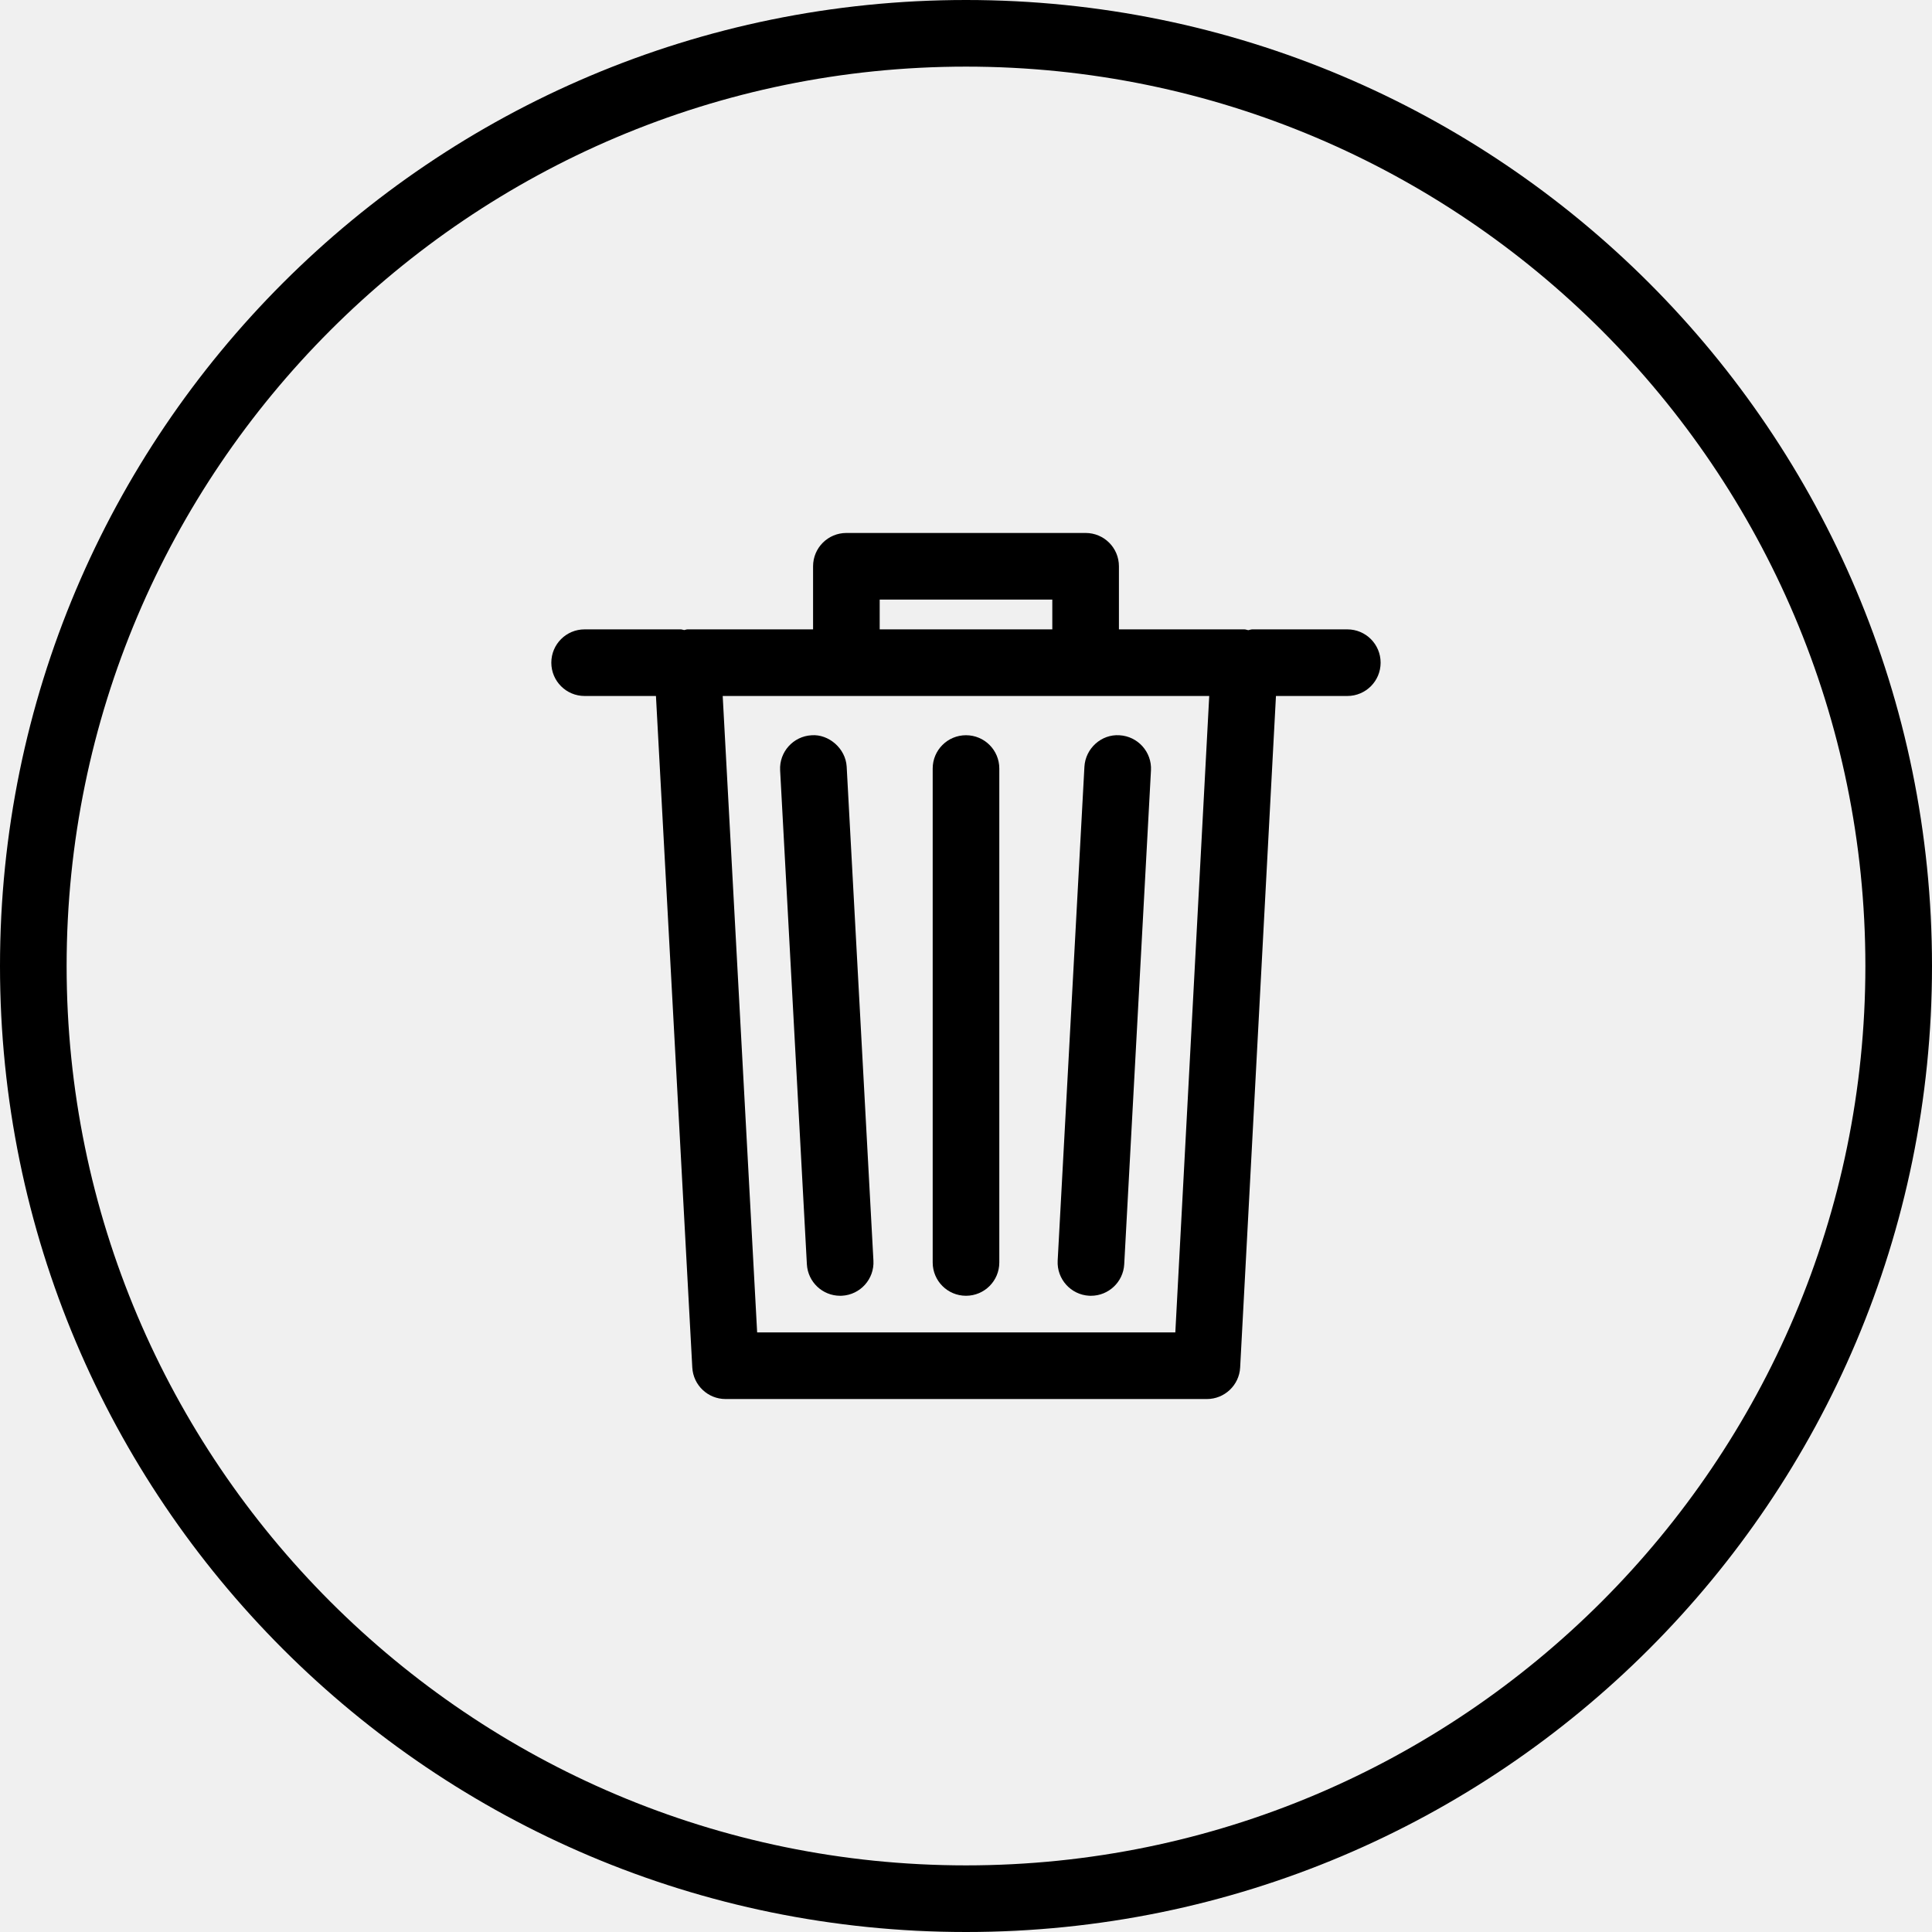
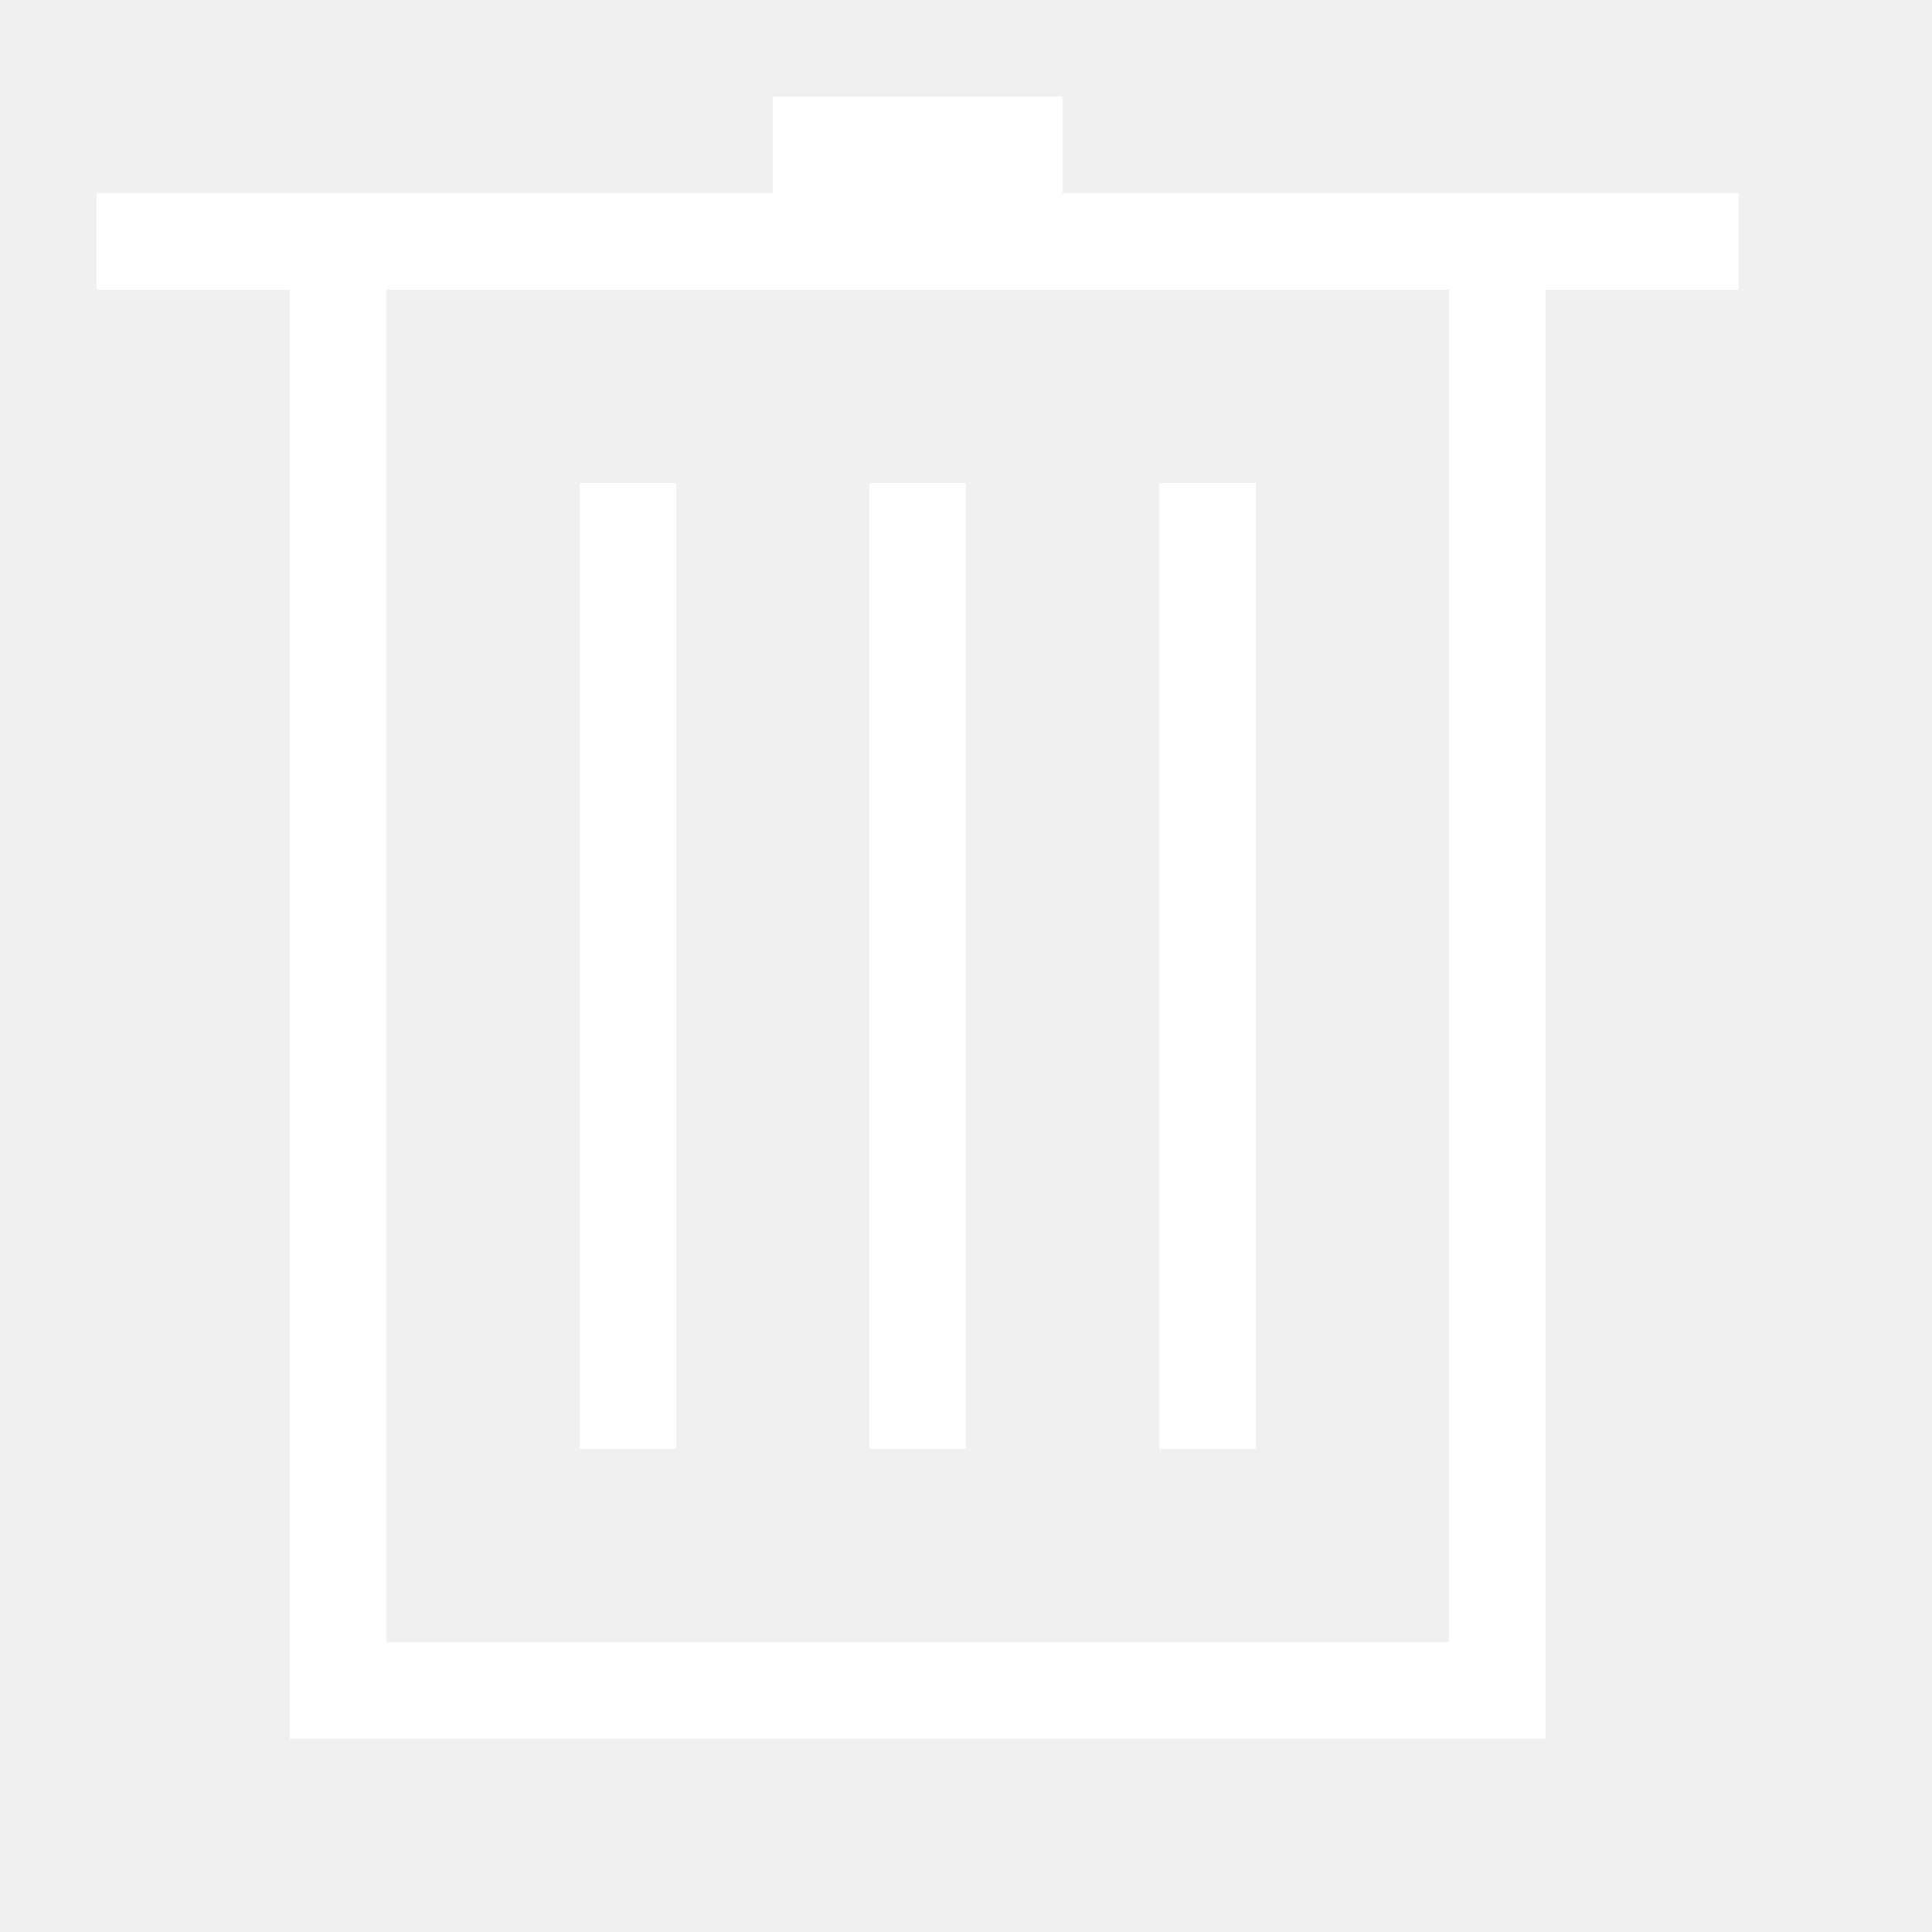
- <svg xmlns="http://www.w3.org/2000/svg" t="1483794793768" class="icon" style="" viewBox="0 0 1024 1024" version="1.1" p-id="11061" width="35" height="35">
+ <svg xmlns="http://www.w3.org/2000/svg" t="1484833871756" class="icon" style="" viewBox="0 0 1024 1024" version="1.1" p-id="7507" width="32" height="32">
  <defs>
    <style type="text/css" />
  </defs>
-   <path d="M714.116 333.577l-50.406 0c-0.742 0-1.377 0.335-2.101 0.424-0.706-0.088-1.342-0.424-2.048-0.424l-66.507 0L593.055 300.138c0-9.763-7.892-17.655-17.655-17.655l-126.799 0c-9.763 0-17.655 7.892-17.655 17.655l0 33.439-66.542 0c-0.618 0-1.165 0.3-1.766 0.371-0.618-0.071-1.165-0.371-1.818-0.371l-50.953 0c-9.763 0-17.655 7.892-17.655 17.655s7.892 17.655 17.655 17.655l37.8 0 19.262 355.928c0.512 9.375 8.263 16.702 17.638 16.702l255.1 0c9.375 0 17.143-7.345 17.638-16.702l18.979-355.928 37.817 0c9.763 0 17.655-7.892 17.655-17.655S723.88 333.577 714.116 333.577zM466.255 317.793l91.489 0 0 15.784-91.489 0L466.255 317.793zM622.945 706.207 401.302 706.207l-18.255-337.32 257.871 0L622.945 706.207z" p-id="11062" />
-   <path d="M445.281 686.786c0.335 0 0.653 0 0.971-0.018 9.746-0.53 17.214-8.863 16.684-18.591l-14.177-261.791c-0.53-9.746-9.604-17.373-18.591-16.684-9.746 0.53-17.214 8.863-16.684 18.591l14.177 261.791C428.173 679.495 435.959 686.786 445.281 686.786z" p-id="11063" />
-   <path d="M577.271 686.769c0.335 0.018 0.636 0.018 0.971 0.018 9.304 0 17.108-7.292 17.62-16.702l14.177-261.791c0.512-9.728-6.956-18.044-16.684-18.591-9.587-0.653-18.044 6.956-18.591 16.684l-14.177 261.791C560.075 677.906 567.543 686.239 577.271 686.769z" p-id="11064" />
-   <path d="M512 686.786c9.763 0 17.655-7.892 17.655-17.655L529.655 407.34c0-9.763-7.892-17.655-17.655-17.655s-17.655 7.892-17.655 17.655L494.345 669.131C494.345 678.894 502.237 686.786 512 686.786z" p-id="11065" />
-   <path d="M512 35.31c262.85 0 476.69 213.839 476.69 476.69s-213.839 476.69-476.69 476.69-476.69-213.839-476.69-476.69S249.15 35.31 512 35.31M512 0c-282.765 0-512 229.235-512 512s229.235 512 512 512 512-229.235 512-512S794.765 0 512 0L512 0z" p-id="11066" />
+   <path d="M614.4 256l51.2 0 0 512-51.2 0L614.4 256zM307.2 256l51.2 0 0 512L307.2 768 307.2 256zM460.8 256l51.2 0 0 512L460.8 768 460.8 256zM204.8 153.6l563.2 0 0 716.8L204.8 870.4 204.8 153.6zM921.6 102.4l-358.4 0L563.2 51.2 409.6 51.2l0 51.2L51.2 102.4l0 51.2 102.4 0 0 768 665.6 0L819.2 153.6l102.4 0L921.6 102.4z" p-id="7508" fill="#ffffff" />
</svg>
